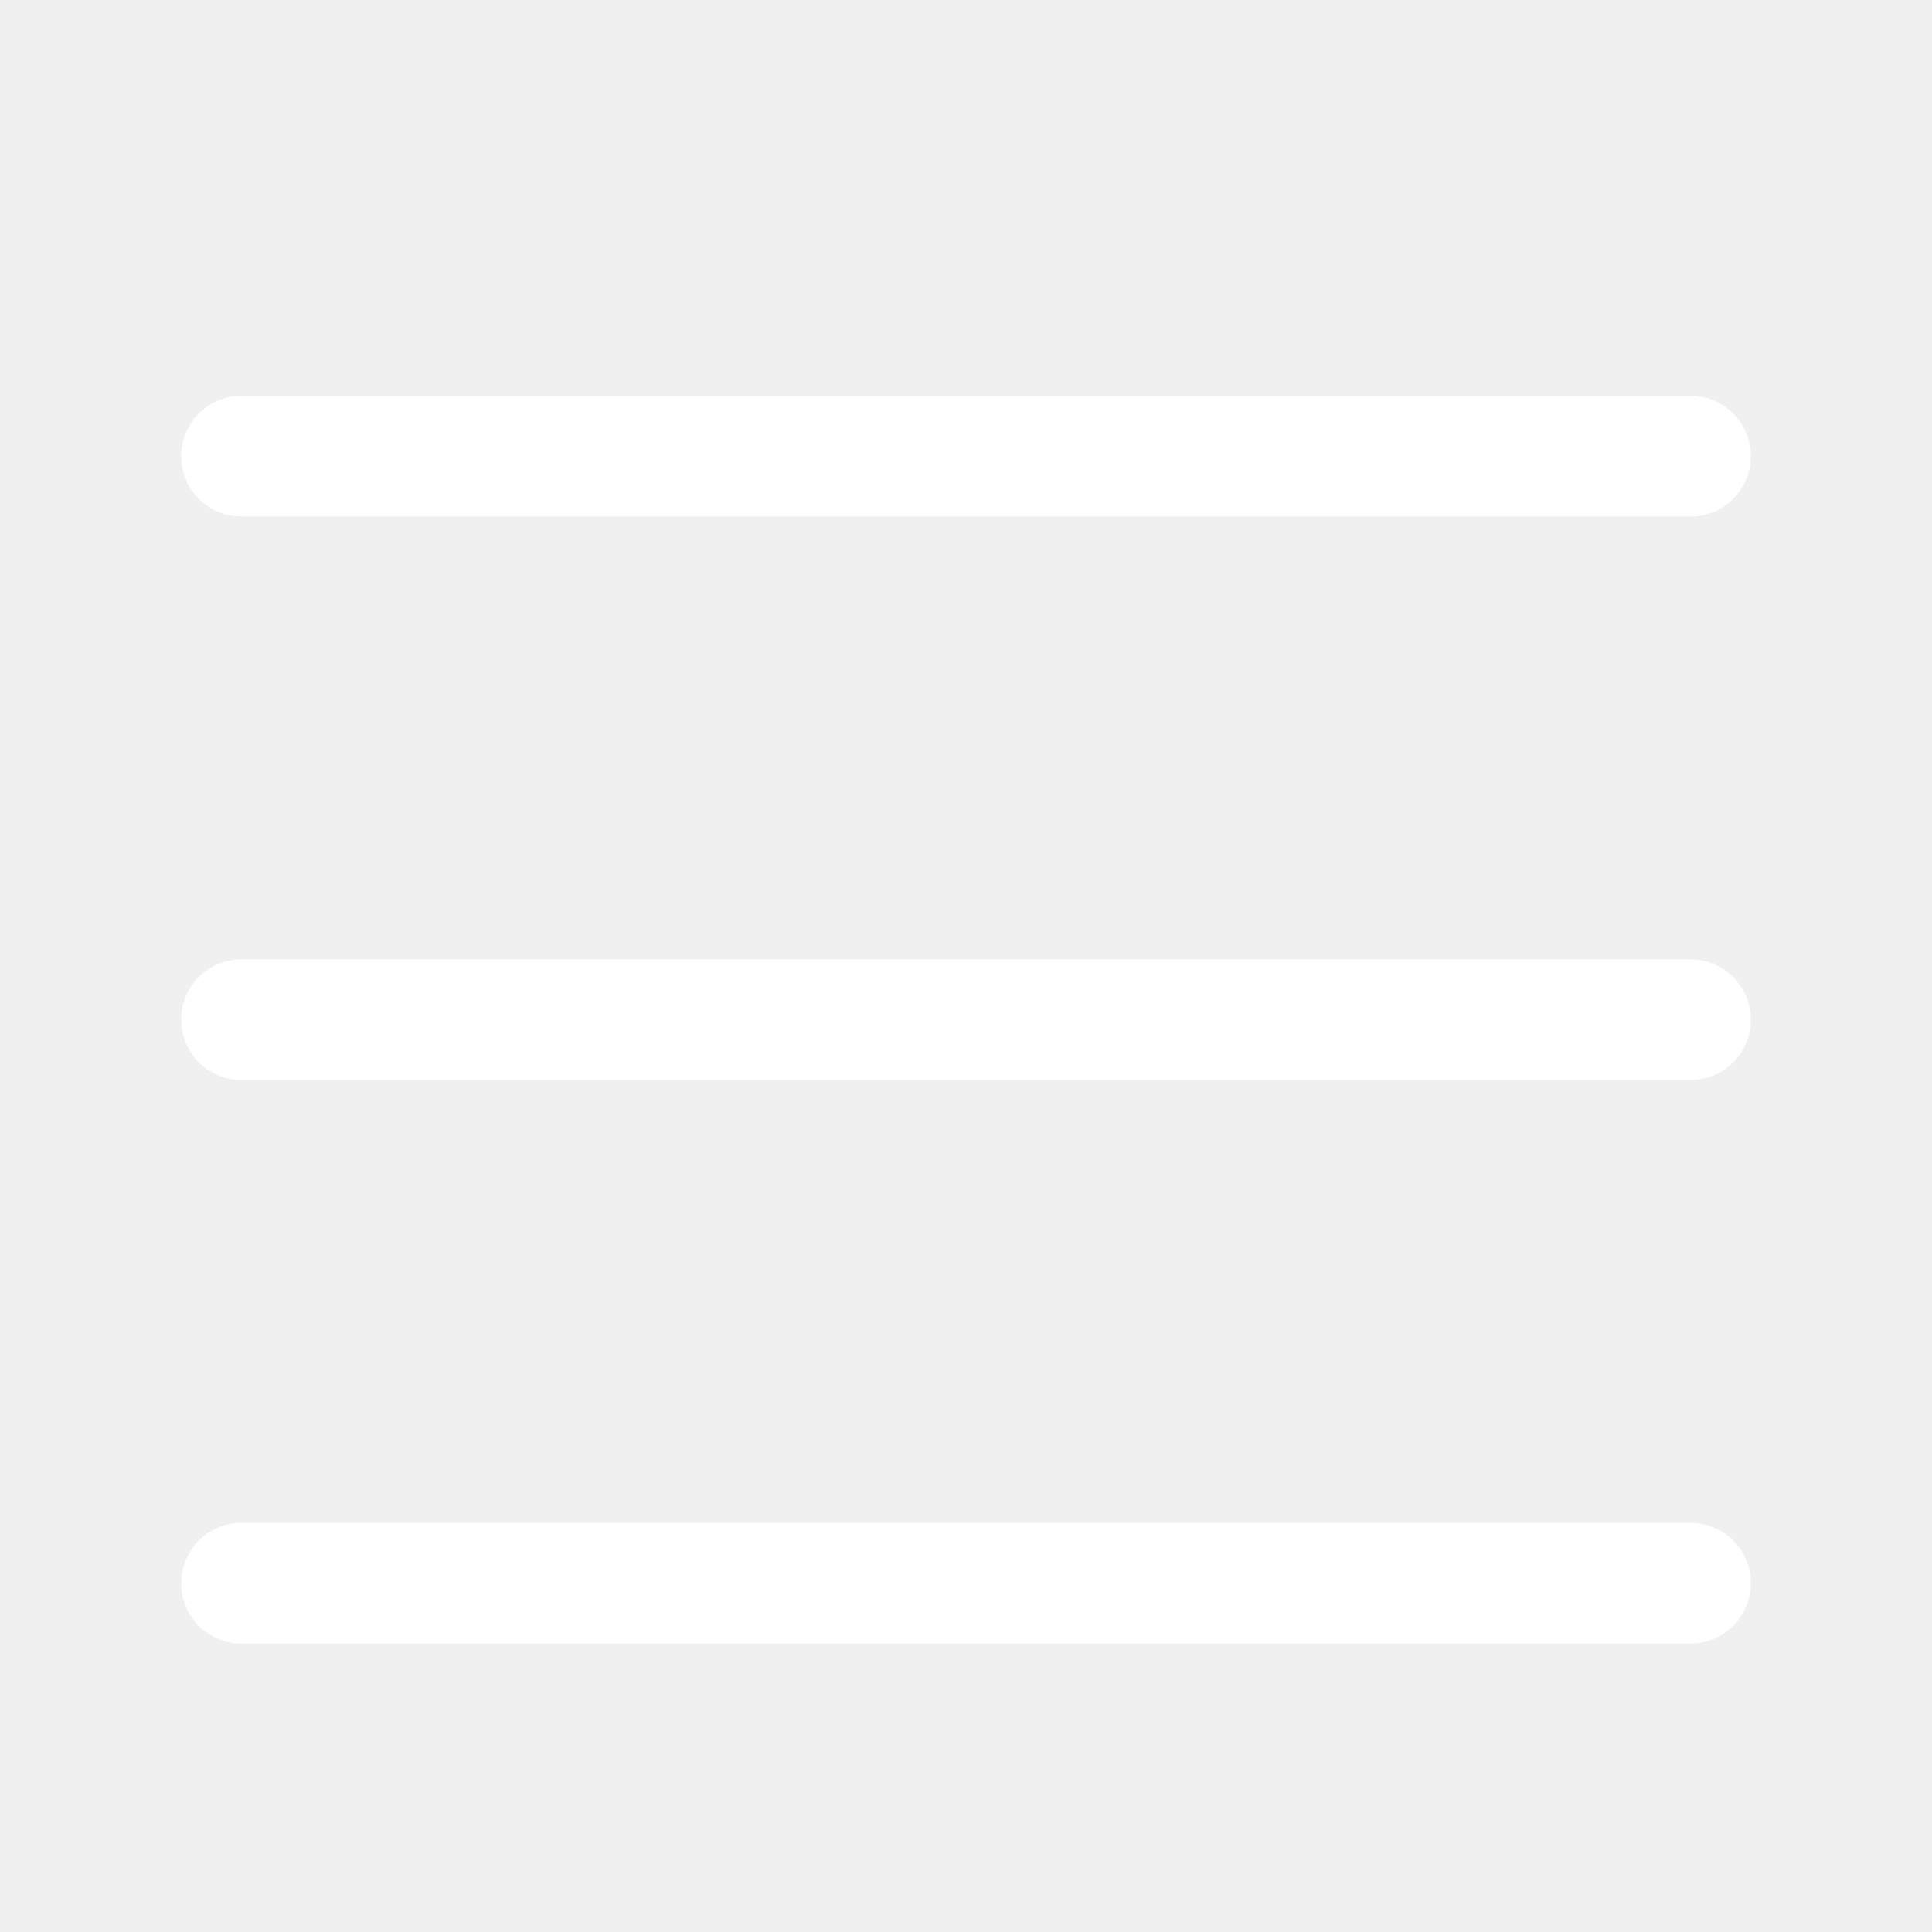
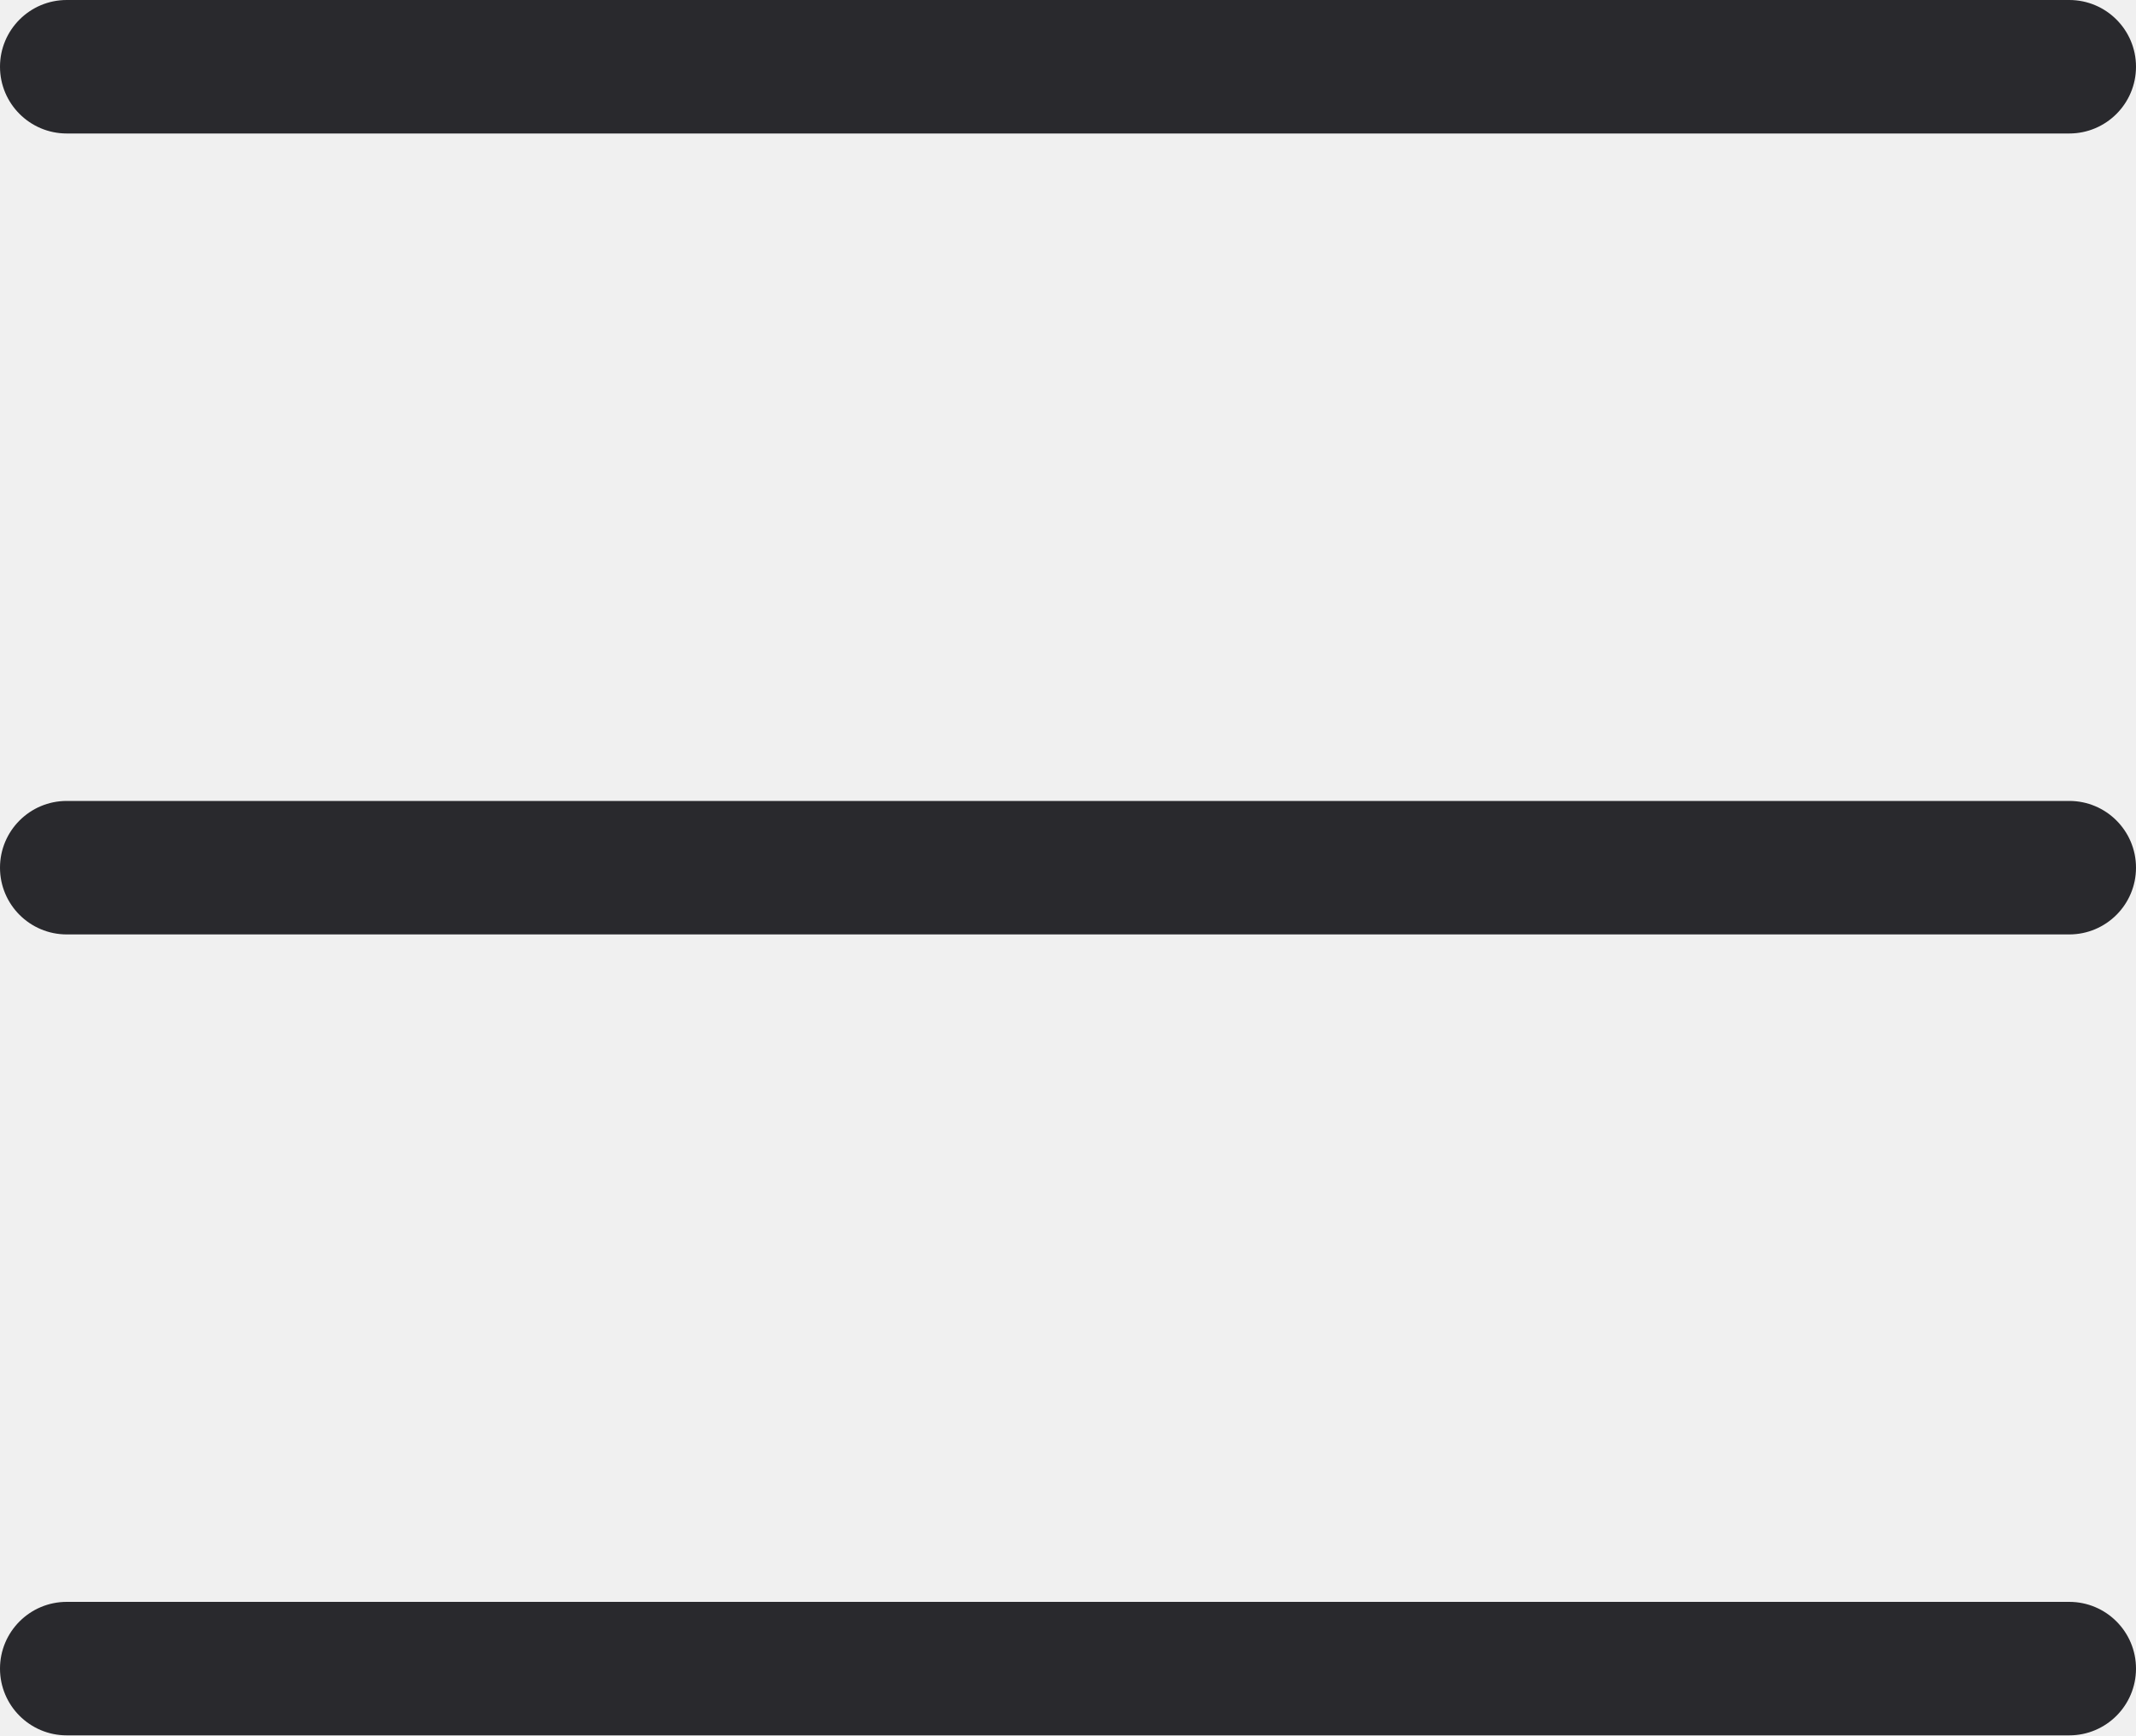
- <svg xmlns="http://www.w3.org/2000/svg" width="18" height="18" viewBox="0 0 18 18" fill="none">
-   <path d="M1.688 4.25C1.688 3.939 1.939 3.688 2.25 3.688H15.75C16.061 3.688 16.312 3.939 16.312 4.25C16.312 4.561 16.061 4.812 15.75 4.812H2.25C1.939 4.812 1.688 4.561 1.688 4.25Z" fill="white" />
-   <path d="M1.688 9.5C1.688 9.189 1.939 8.938 2.25 8.938H15.75C16.061 8.938 16.312 9.189 16.312 9.5C16.312 9.811 16.061 10.062 15.75 10.062H2.25C1.939 10.062 1.688 9.811 1.688 9.5Z" fill="white" />
-   <path d="M2.25 14.188C1.939 14.188 1.688 14.439 1.688 14.75C1.688 15.061 1.939 15.312 2.25 15.312H15.75C16.061 15.312 16.312 15.061 16.312 14.75C16.312 14.439 16.061 14.188 15.75 14.188H2.25Z" fill="white" />
+ <svg xmlns="http://www.w3.org/2000/svg" viewBox="0 0 32 26" preserveAspectRatio="xMidYMid meet">
+   <rect class="burger__icon-line" id="ButtonBurgerLine-top" x="0" y="0" rx="1" ry="1" width="32" height="2" fill="#29292D" />
+   <rect class="burger__icon-line" id="ButtonBurgerLine-center" x="0" y="12" rx="1" ry="1" width="32" height="2" fill="#29292D" />
+   <rect class="burger__icon-line" id="ButtonBurgerLine-bottom" x="0" y="24" rx="1" ry="1" width="32" height="2" fill="#29292D" />
</svg>
